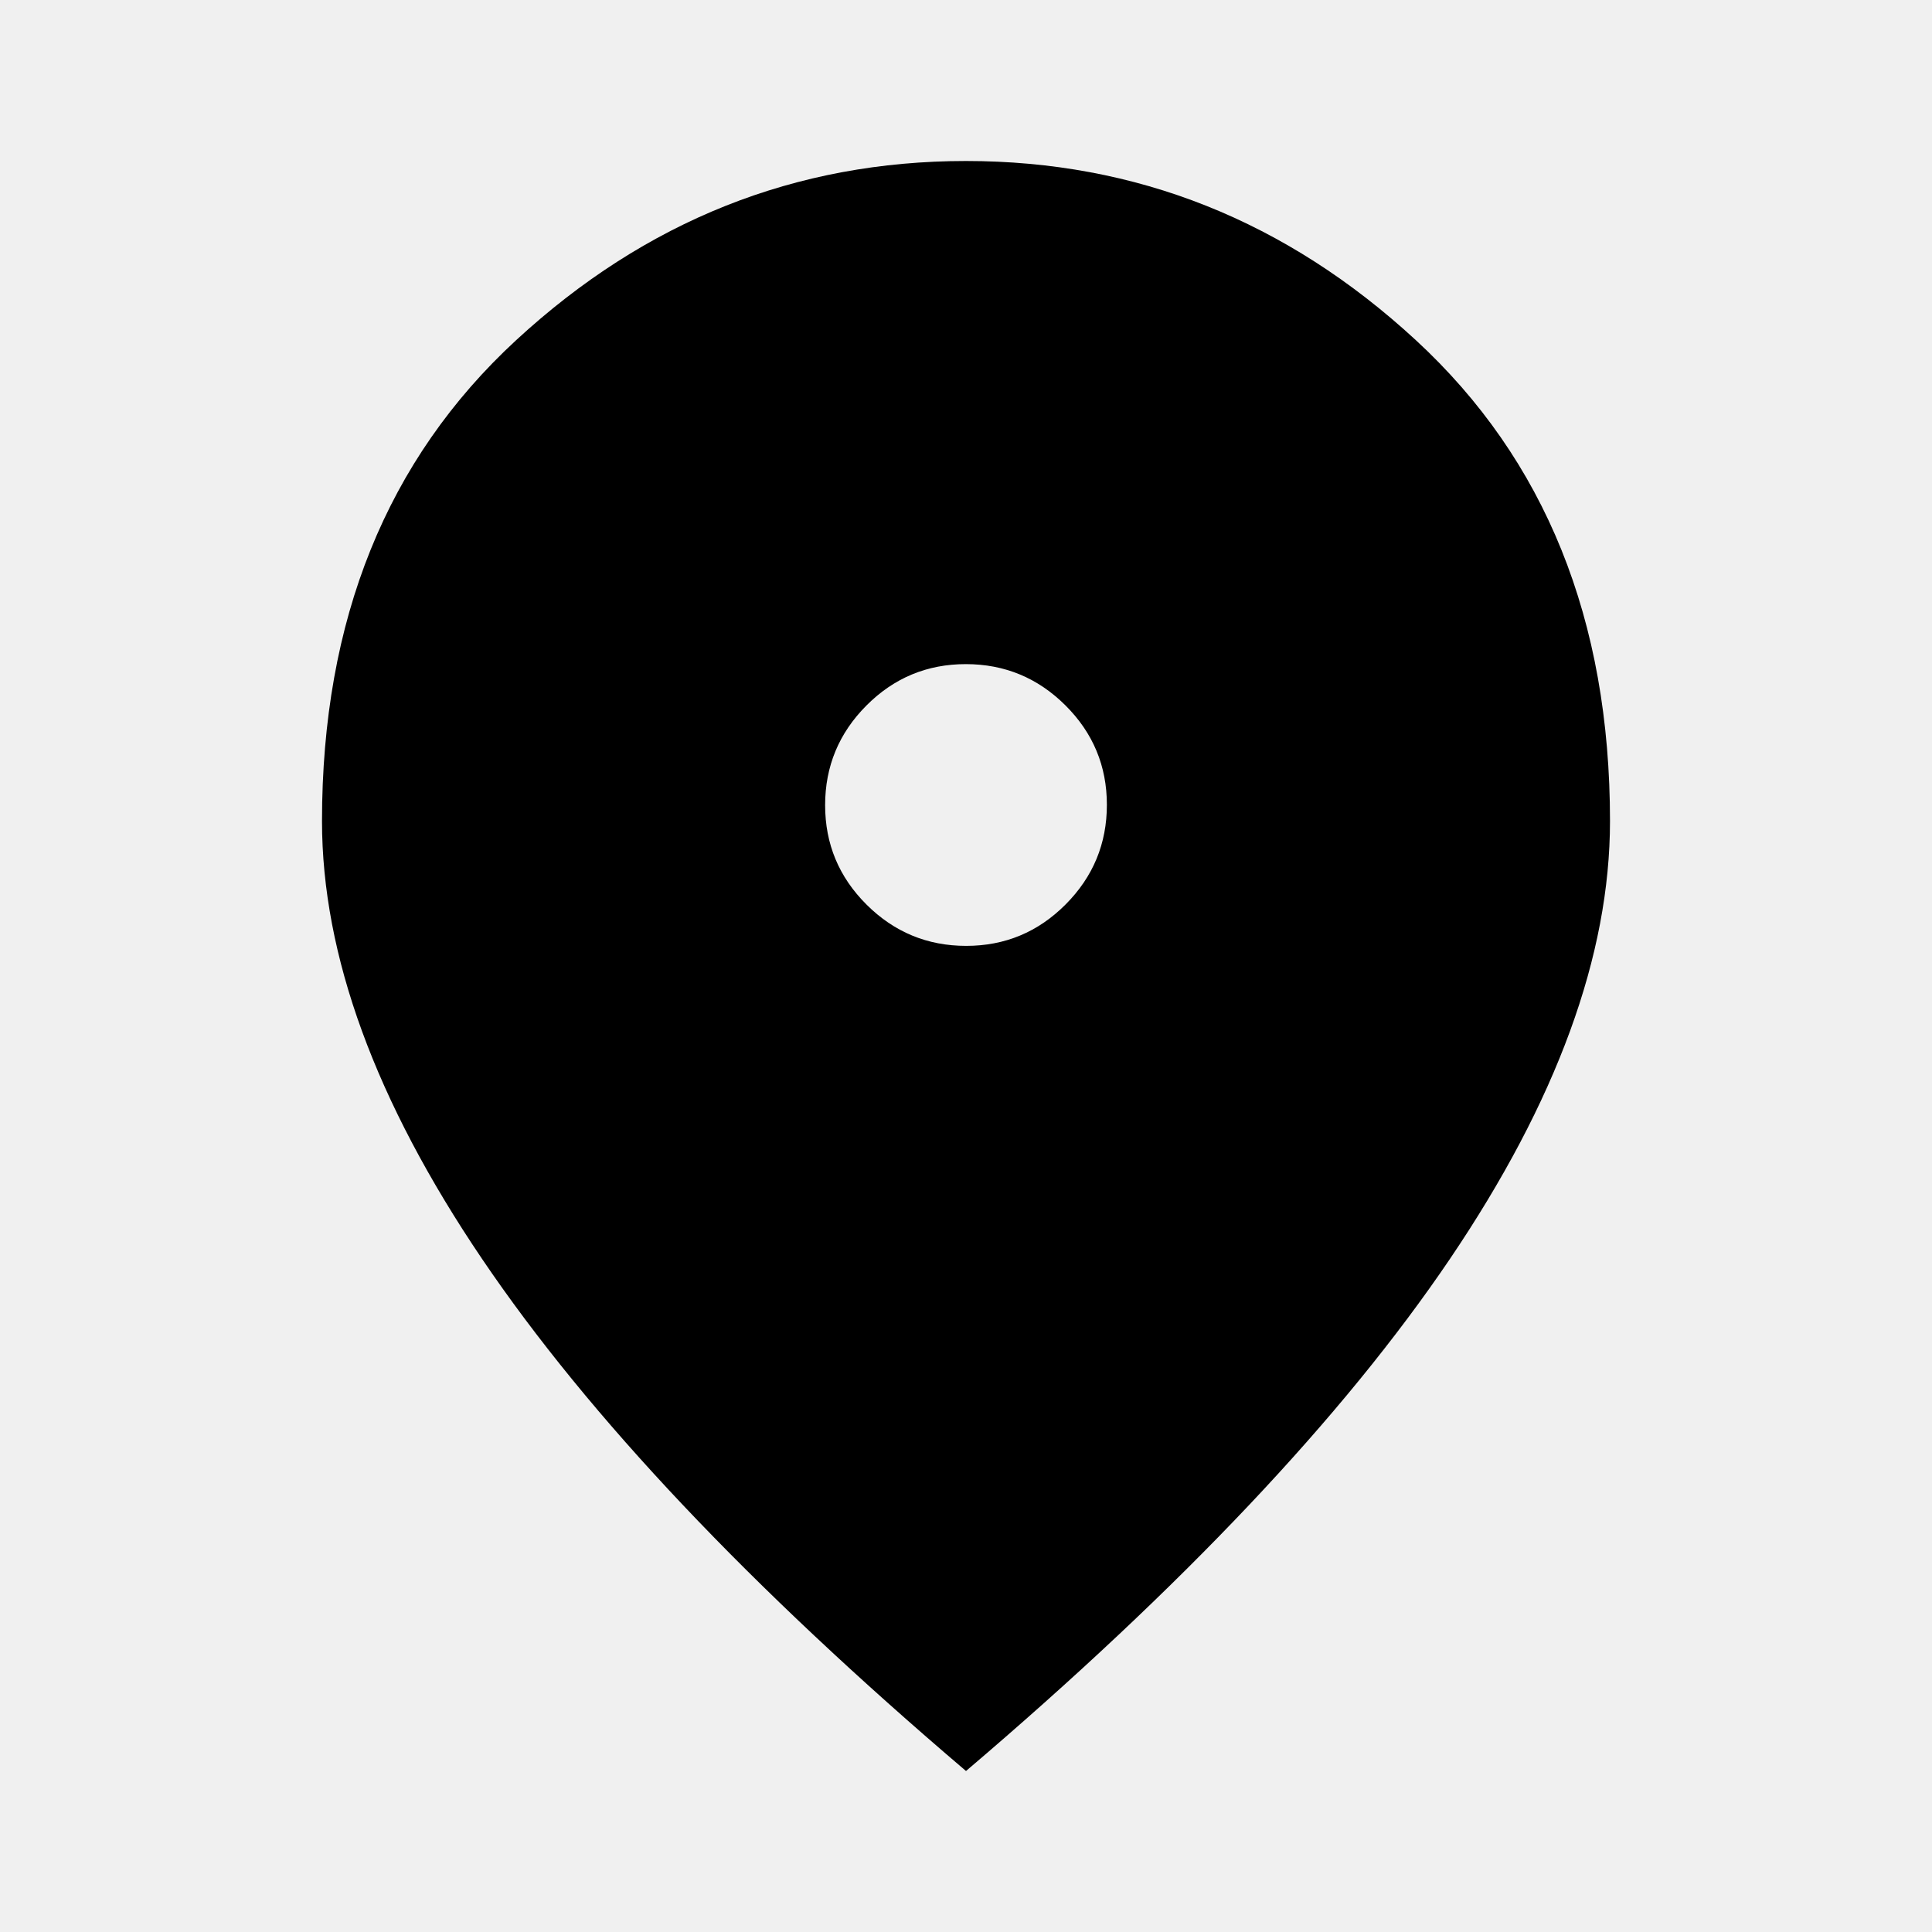
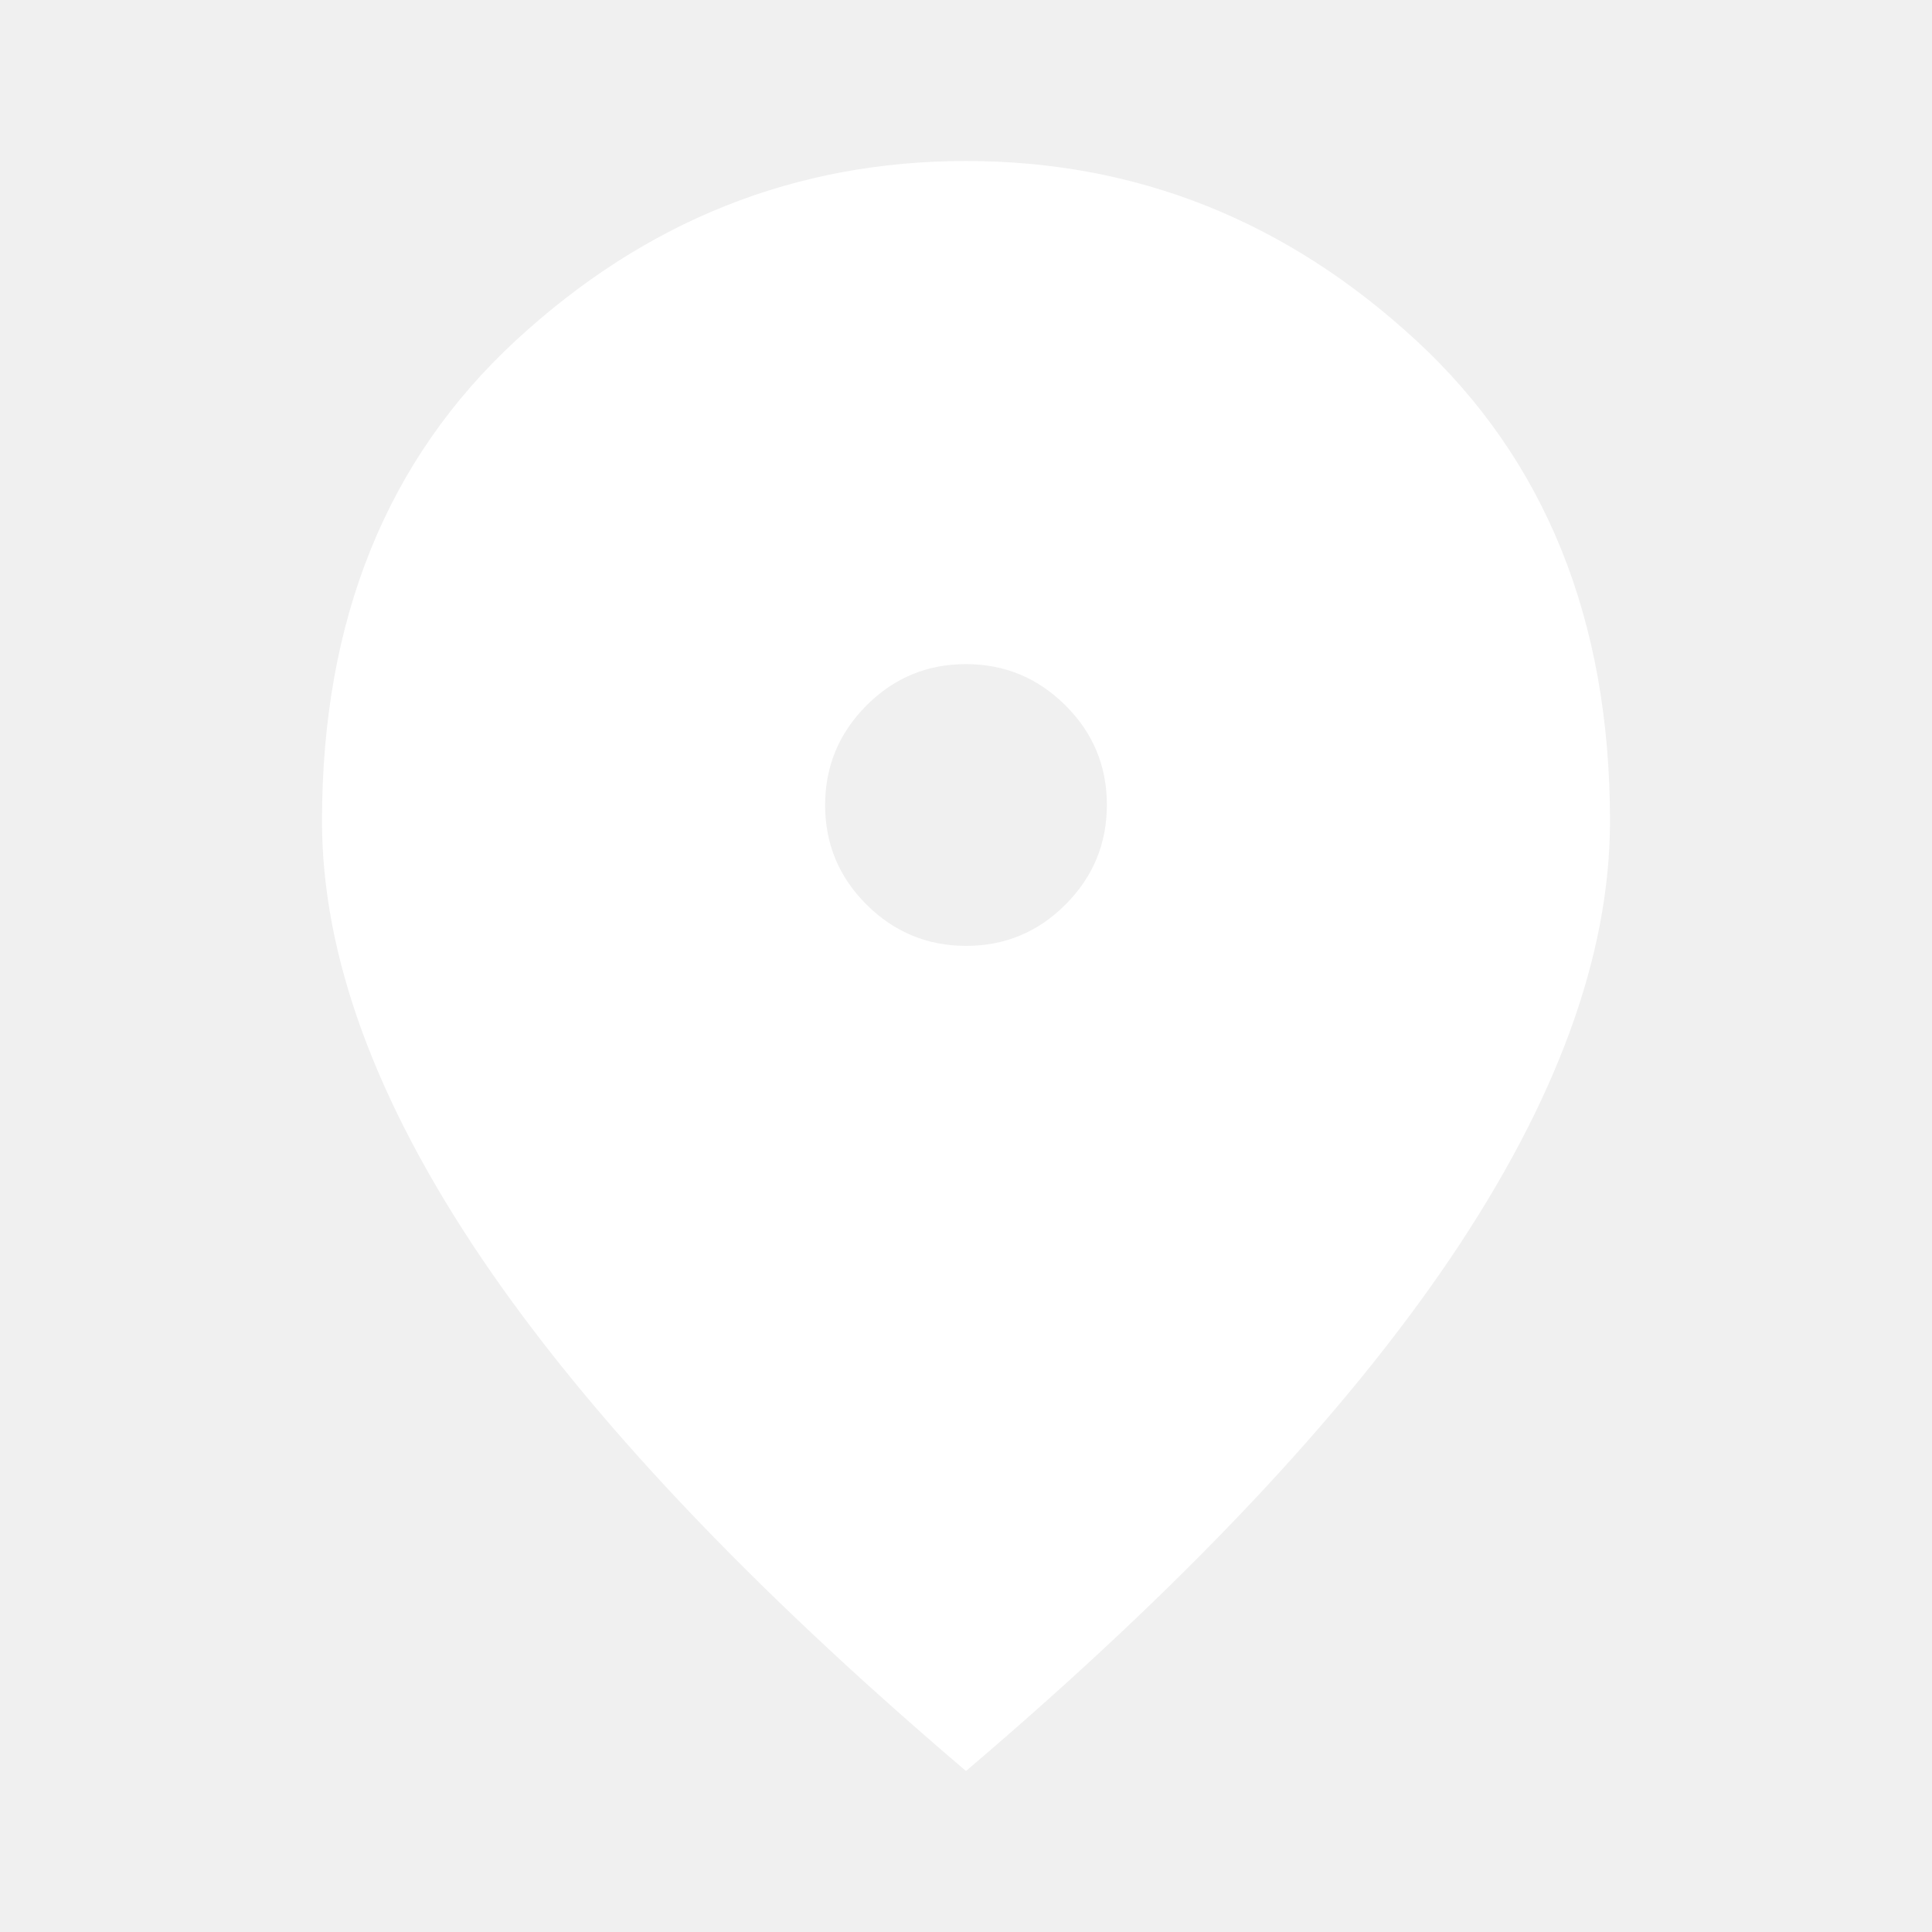
- <svg xmlns="http://www.w3.org/2000/svg" height="48" viewBox="0 -960 960 960" width="48">
-   <path d="M480.089-490Q509-490 529.5-510.589q20.5-20.588 20.5-49.5Q550-589 529.411-609.5q-20.588-20.5-49.5-20.5Q451-630 430.5-609.411q-20.5 20.588-20.5 49.5Q410-531 430.589-510.5q20.588 20.5 49.5 20.5ZM480-80Q319-217 239.5-334.5T160-552q0-150 96.5-239T480-880q127 0 223.5 89T800-552q0 100-79.5 217.5T480-80Z" fill="#000" />
+ <svg xmlns="http://www.w3.org/2000/svg" height="48" viewBox="0 -960 960 960" width="48" fill="#fff">
+   <path d="M480.089-490Q509-490 529.5-510.589q20.5-20.588 20.5-49.5Q550-589 529.411-609.5q-20.588-20.5-49.5-20.5Q451-630 430.5-609.411q-20.5 20.588-20.5 49.5Q410-531 430.589-510.5q20.588 20.5 49.5 20.5ZM480-80Q319-217 239.5-334.5T160-552q0-150 96.5-239T480-880q127 0 223.5 89T800-552q0 100-79.5 217.5T480-80Z" />
</svg>
